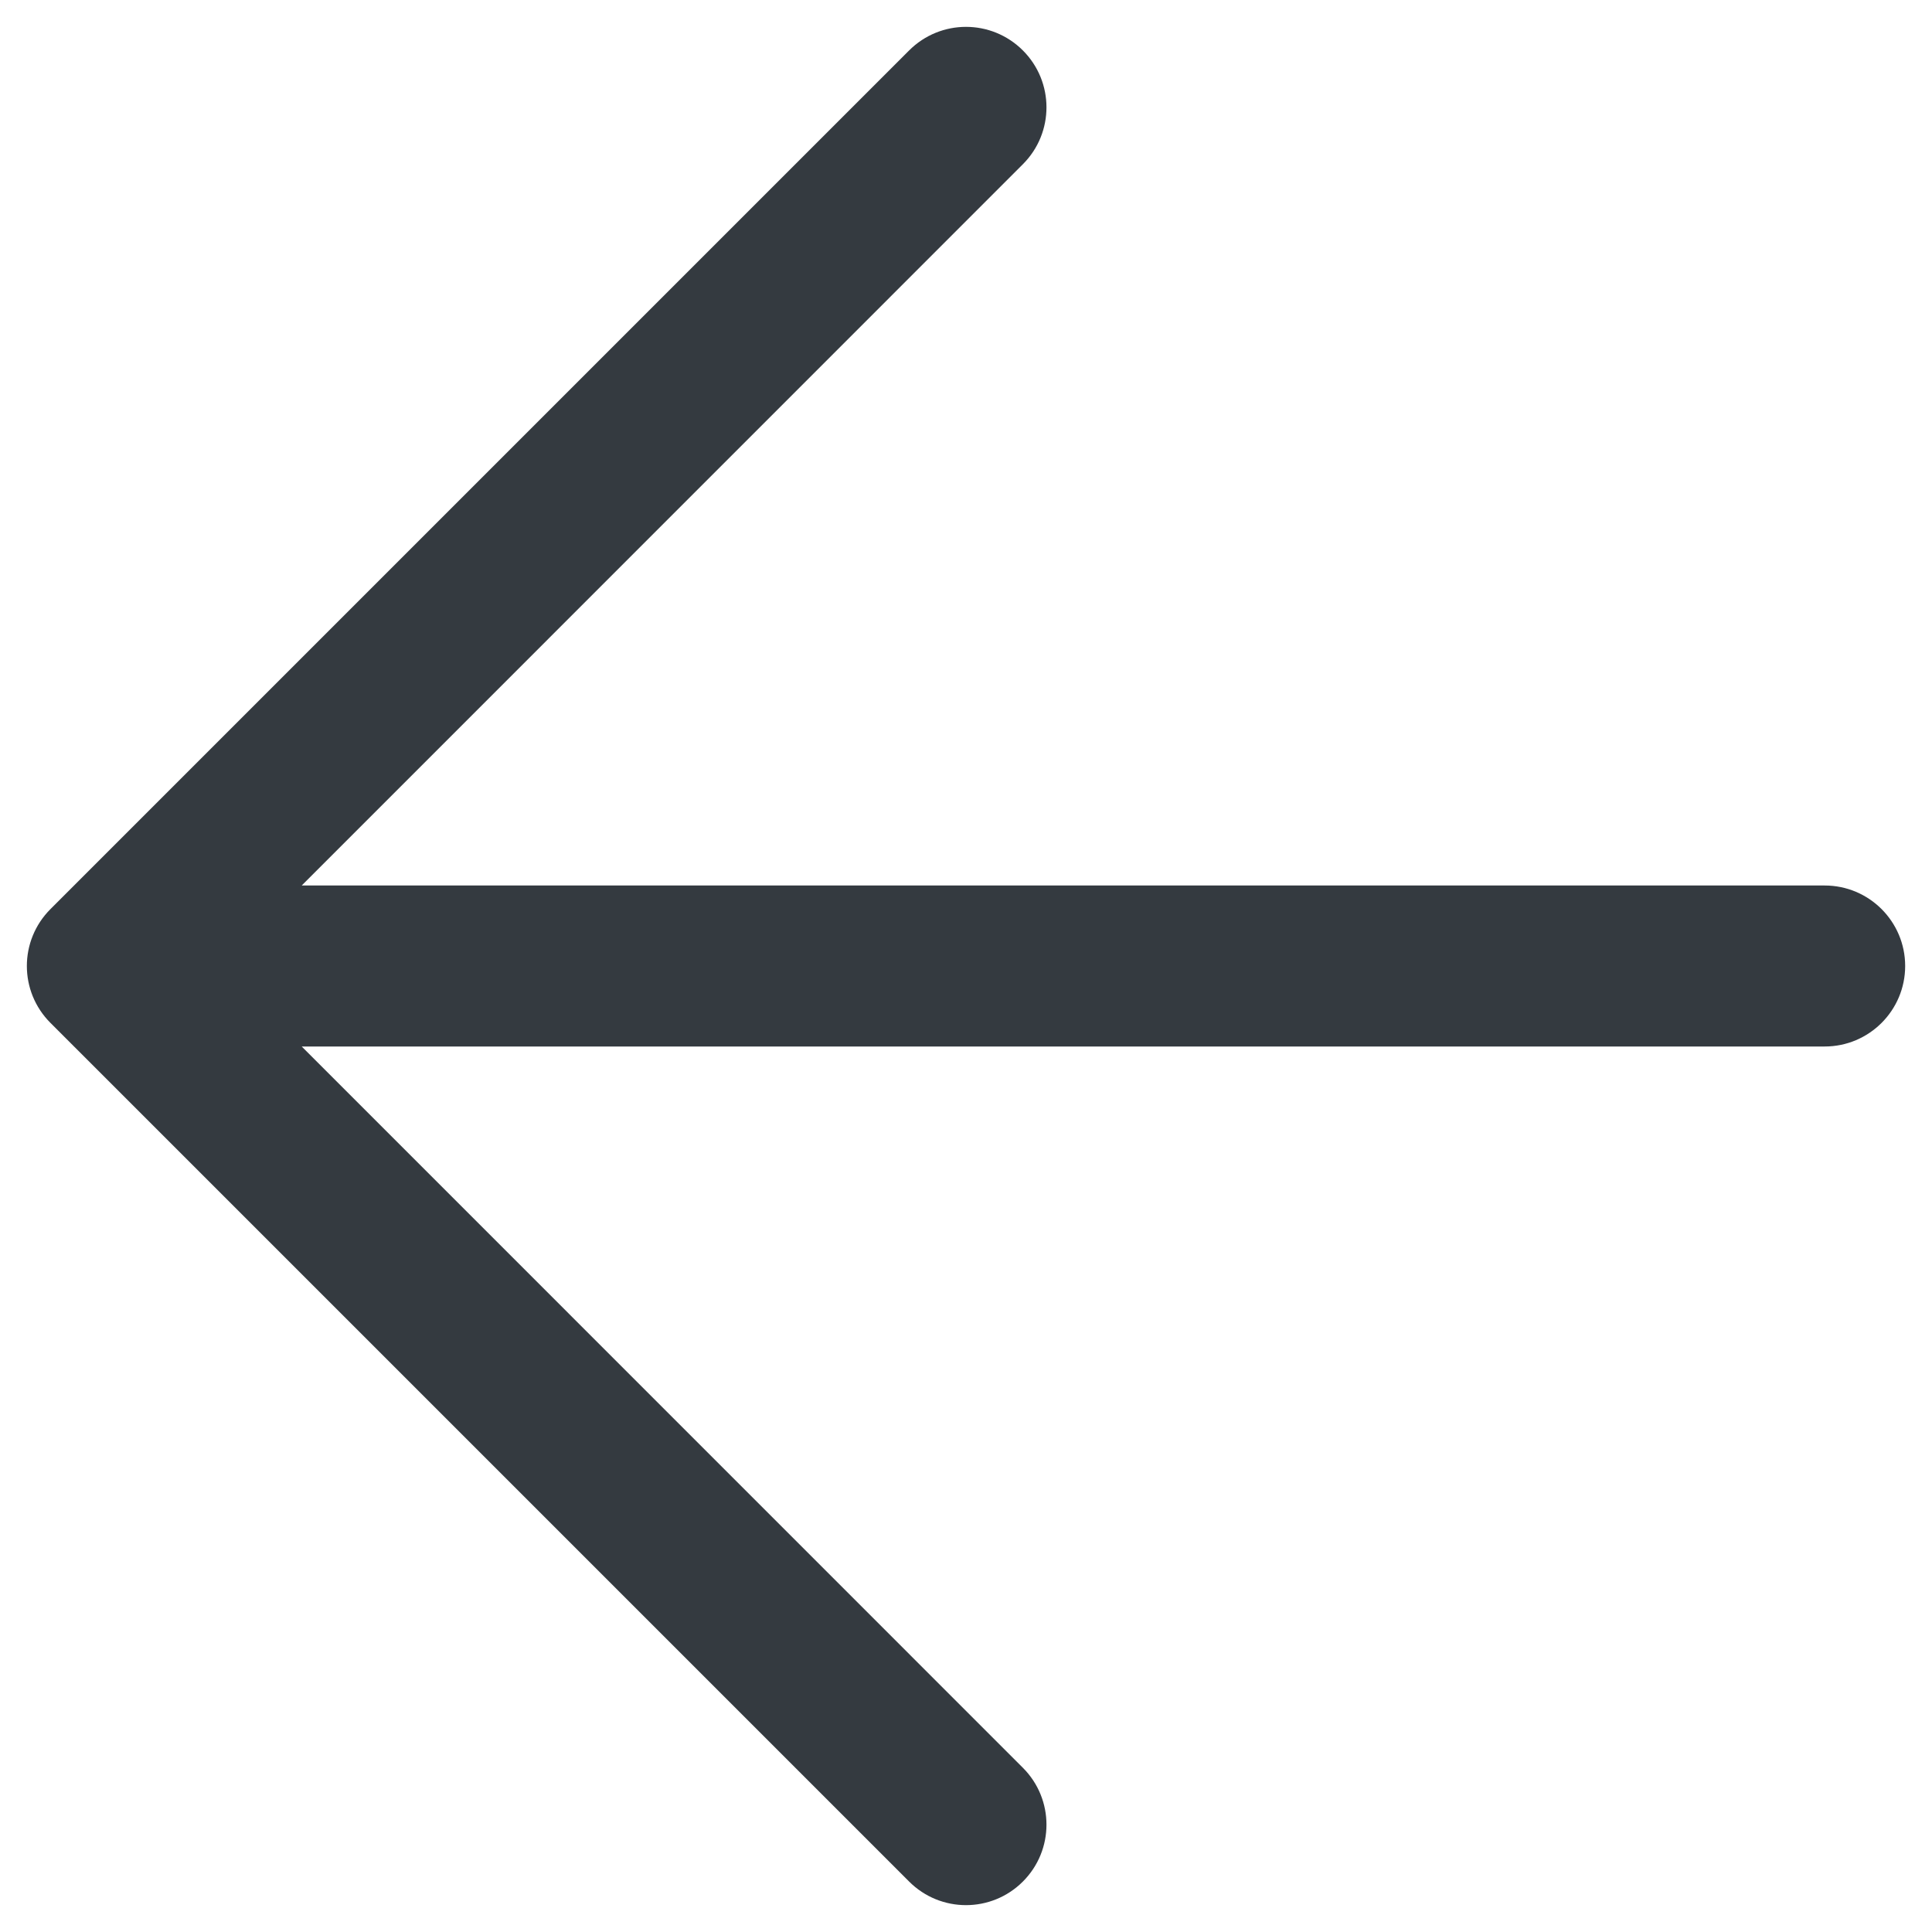
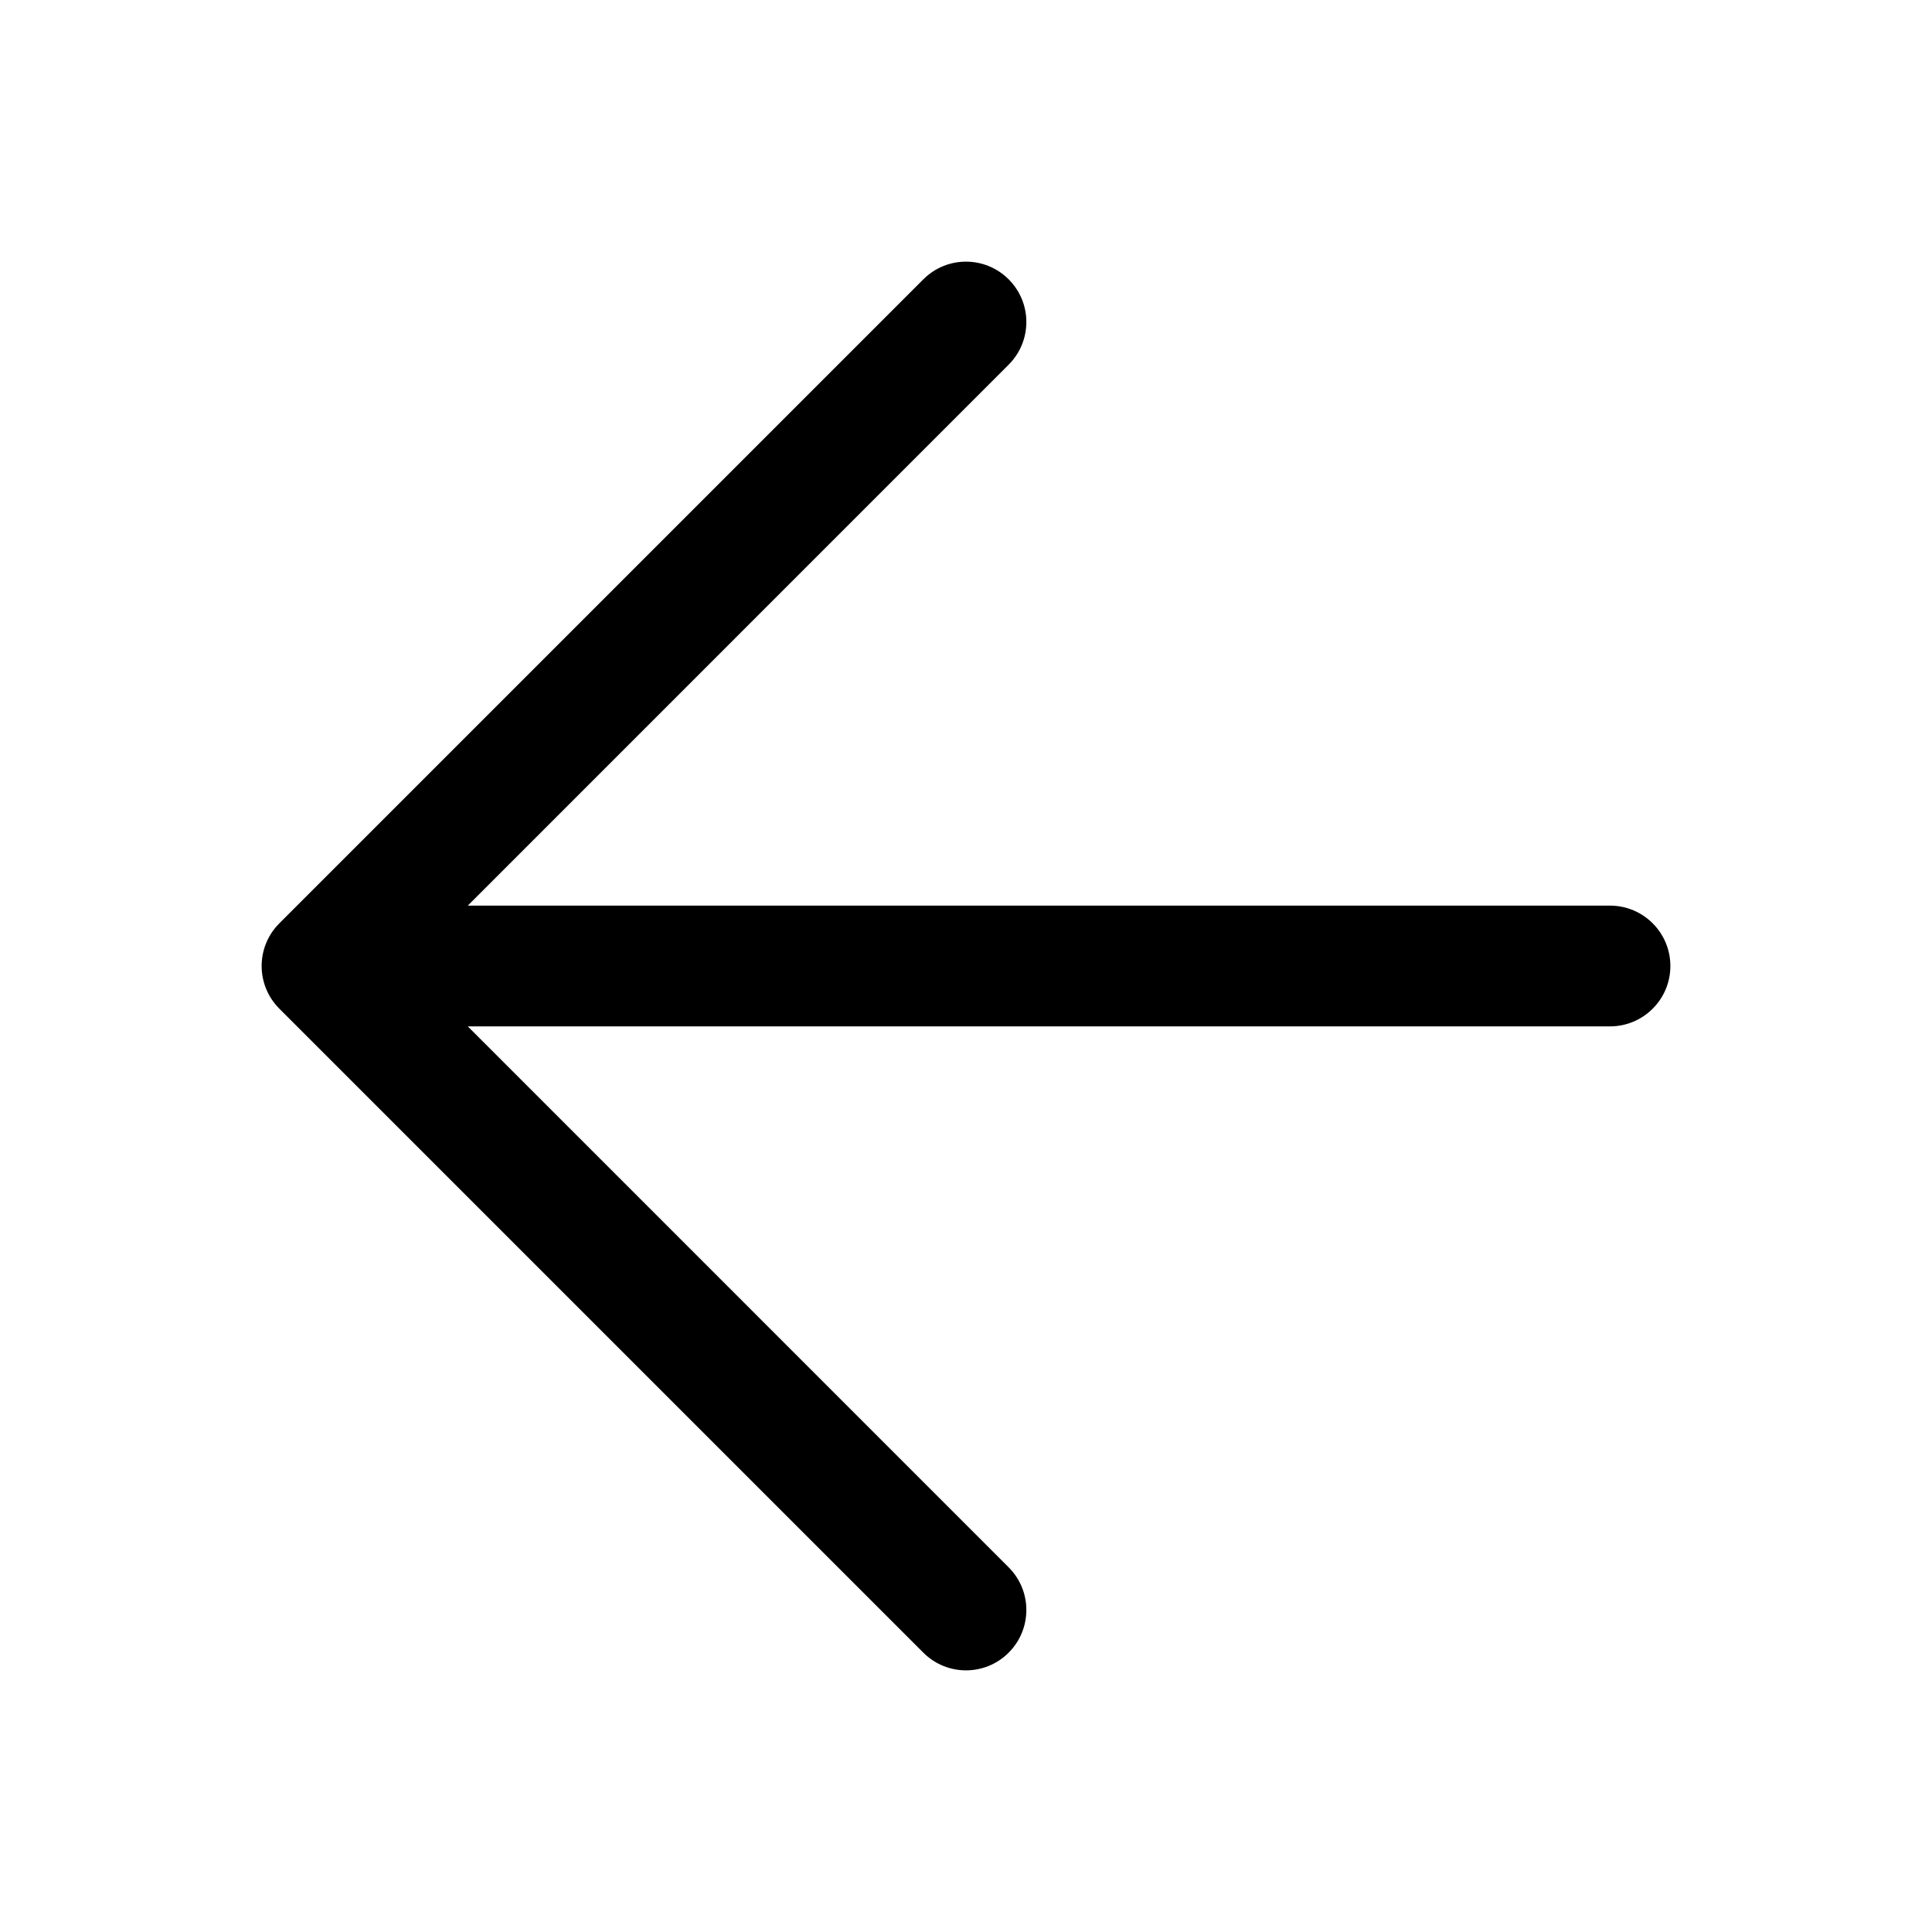
- <svg xmlns="http://www.w3.org/2000/svg" width="18" height="18" viewBox="0 0 18 18" fill="none">
-   <path fill-rule="evenodd" clip-rule="evenodd" d="M9.53 0.47C9.237 0.177 8.763 0.177 8.47 0.47L0.47 8.47C0.177 8.763 0.177 9.237 0.47 9.53L8.47 17.53C8.763 17.823 9.237 17.823 9.53 17.53C9.823 17.237 9.823 16.763 9.53 16.47L2.811 9.75H17C17.414 9.75 17.75 9.414 17.75 9C17.75 8.586 17.414 8.25 17 8.25H2.811L9.53 1.53C9.823 1.237 9.823 0.763 9.53 0.47Z" fill="#343A40" />
+ <svg xmlns="http://www.w3.org/2000/svg" width="24" height="24" viewBox="0 0 24 24" fill="none">
+   <path fill-rule="evenodd" clip-rule="evenodd" d="M12.53 3.47C12.237 3.177 11.763 3.177 11.47 3.47L3.47 11.47C3.177 11.763 3.177 12.237 3.47 12.53L11.47 20.53C11.763 20.823 12.237 20.823 12.53 20.53C12.823 20.237 12.823 19.763 12.53 19.47L5.811 12.75H20C20.414 12.75 20.75 12.414 20.75 12C20.75 11.586 20.414 11.25 20 11.25H5.811L12.53 4.53C12.823 4.237 12.823 3.763 12.53 3.47Z" fill="currentColor" />
</svg>
